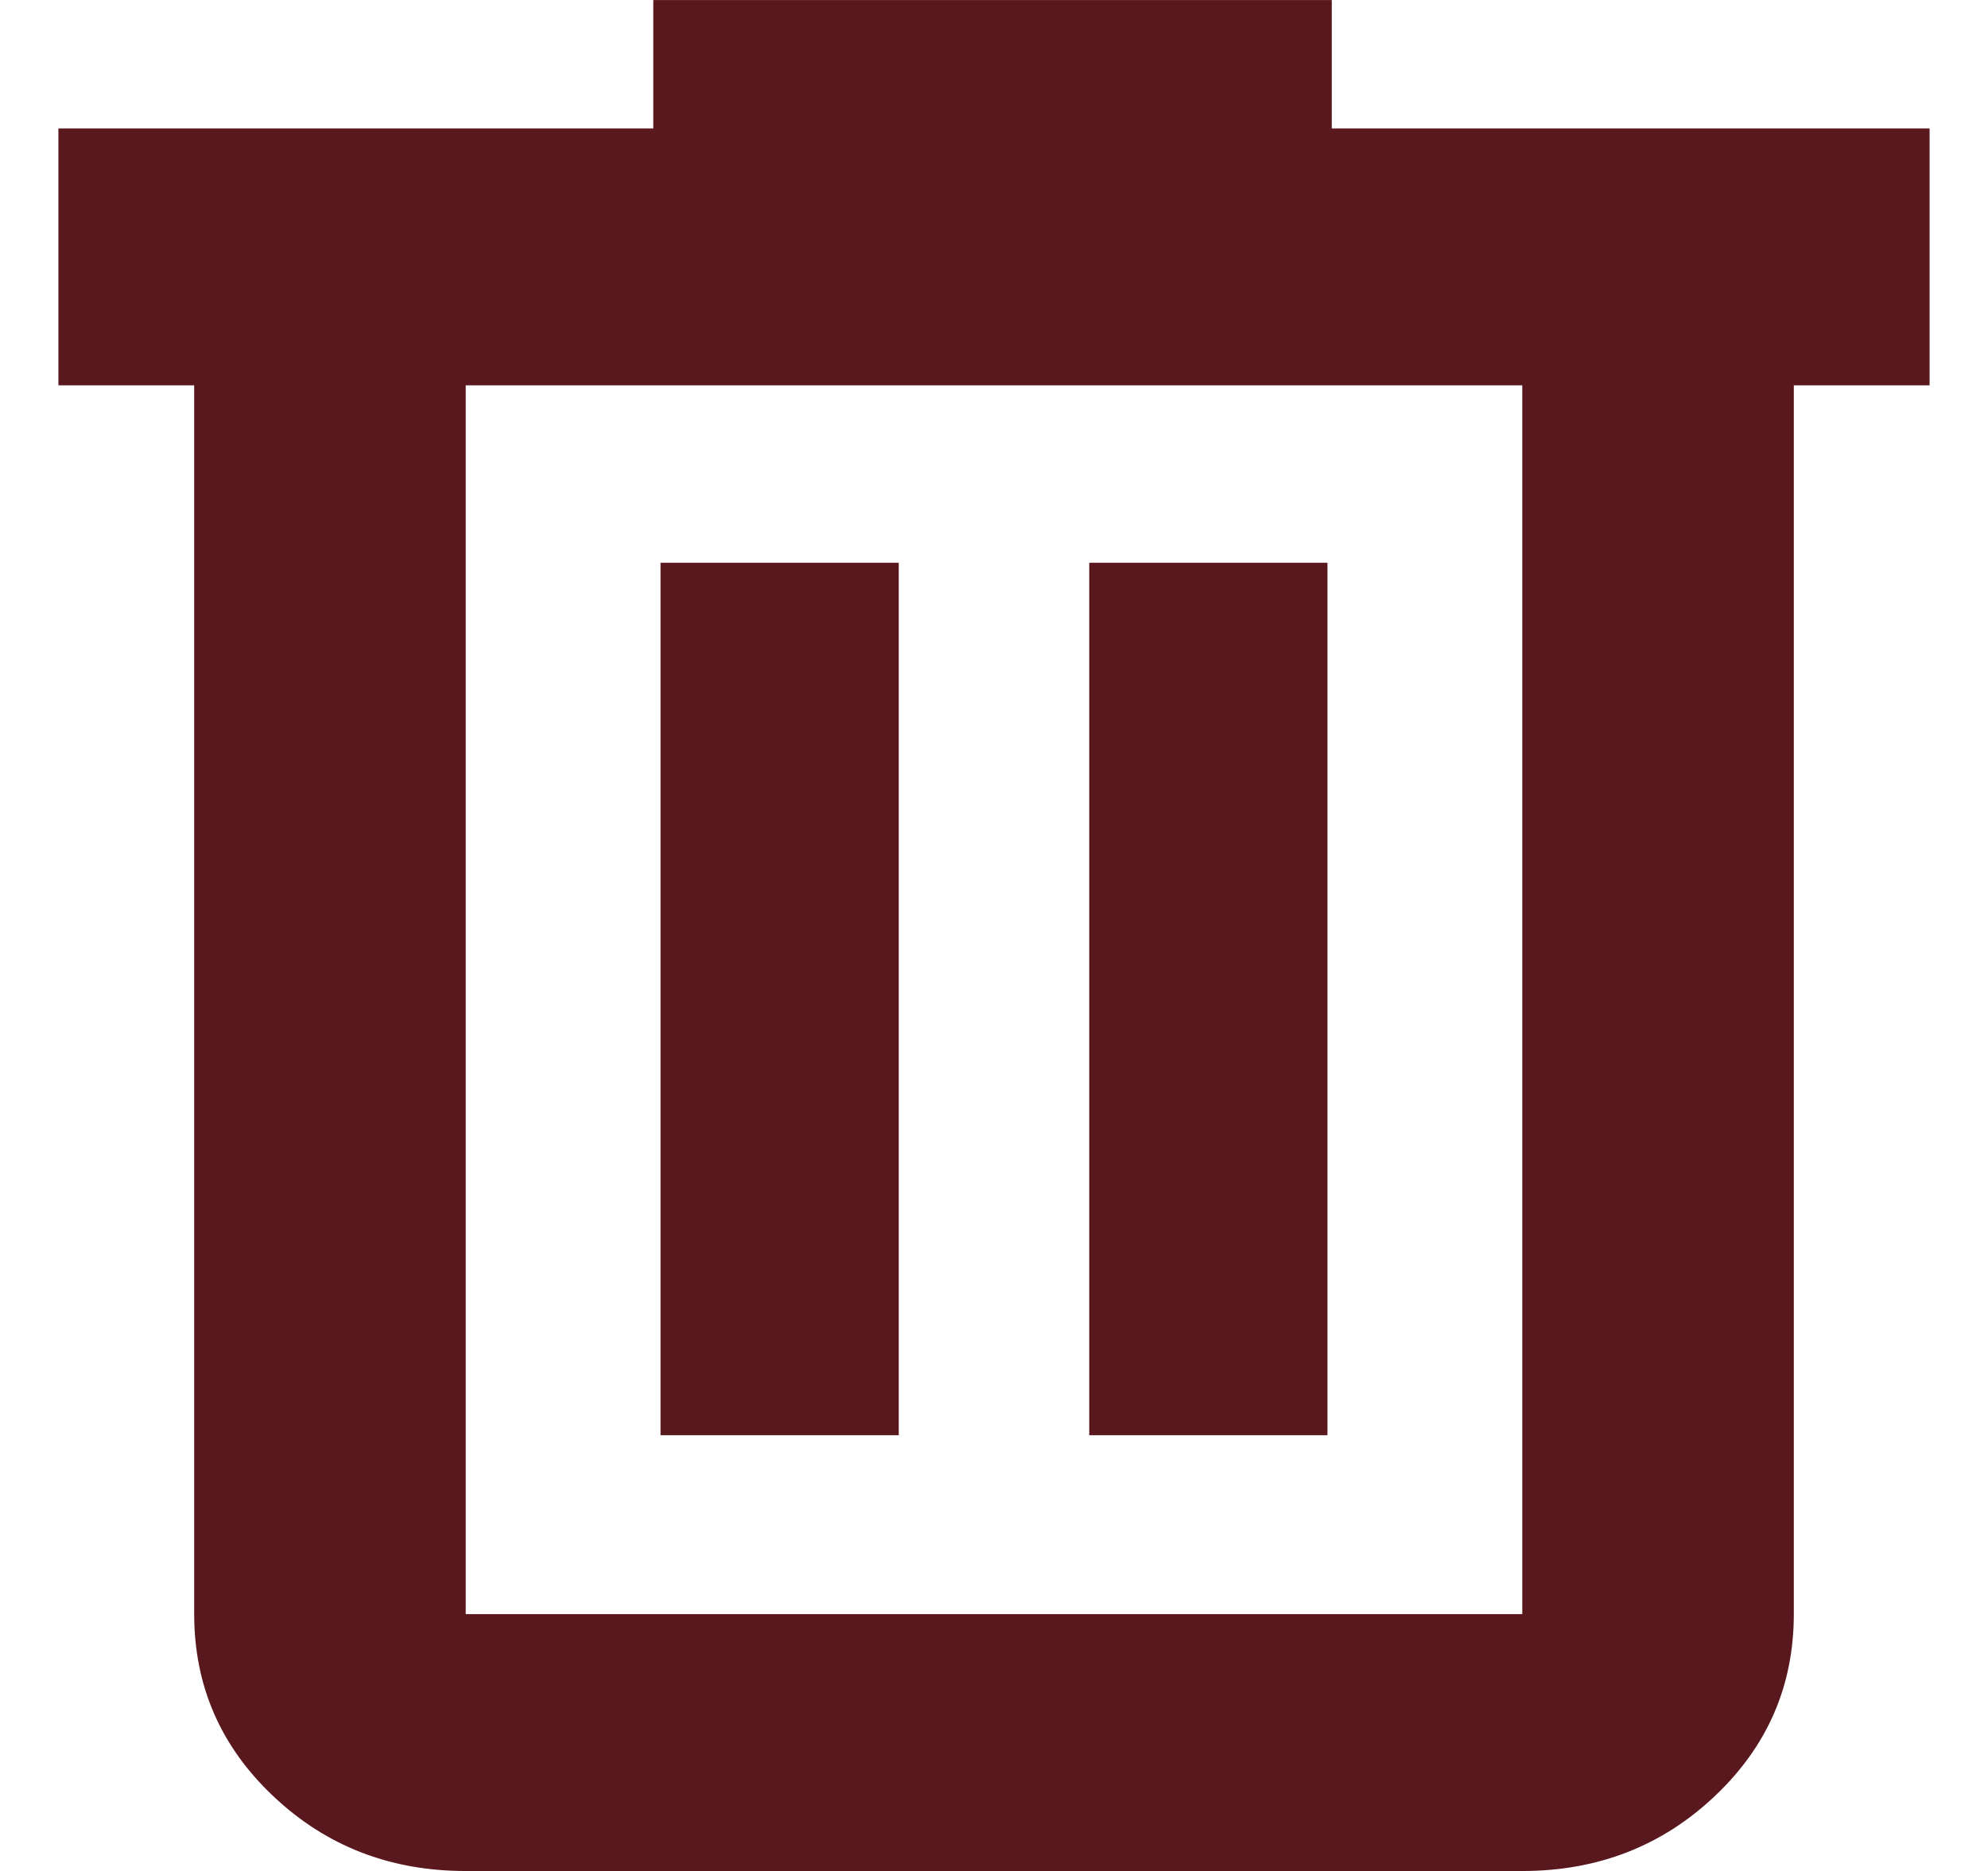
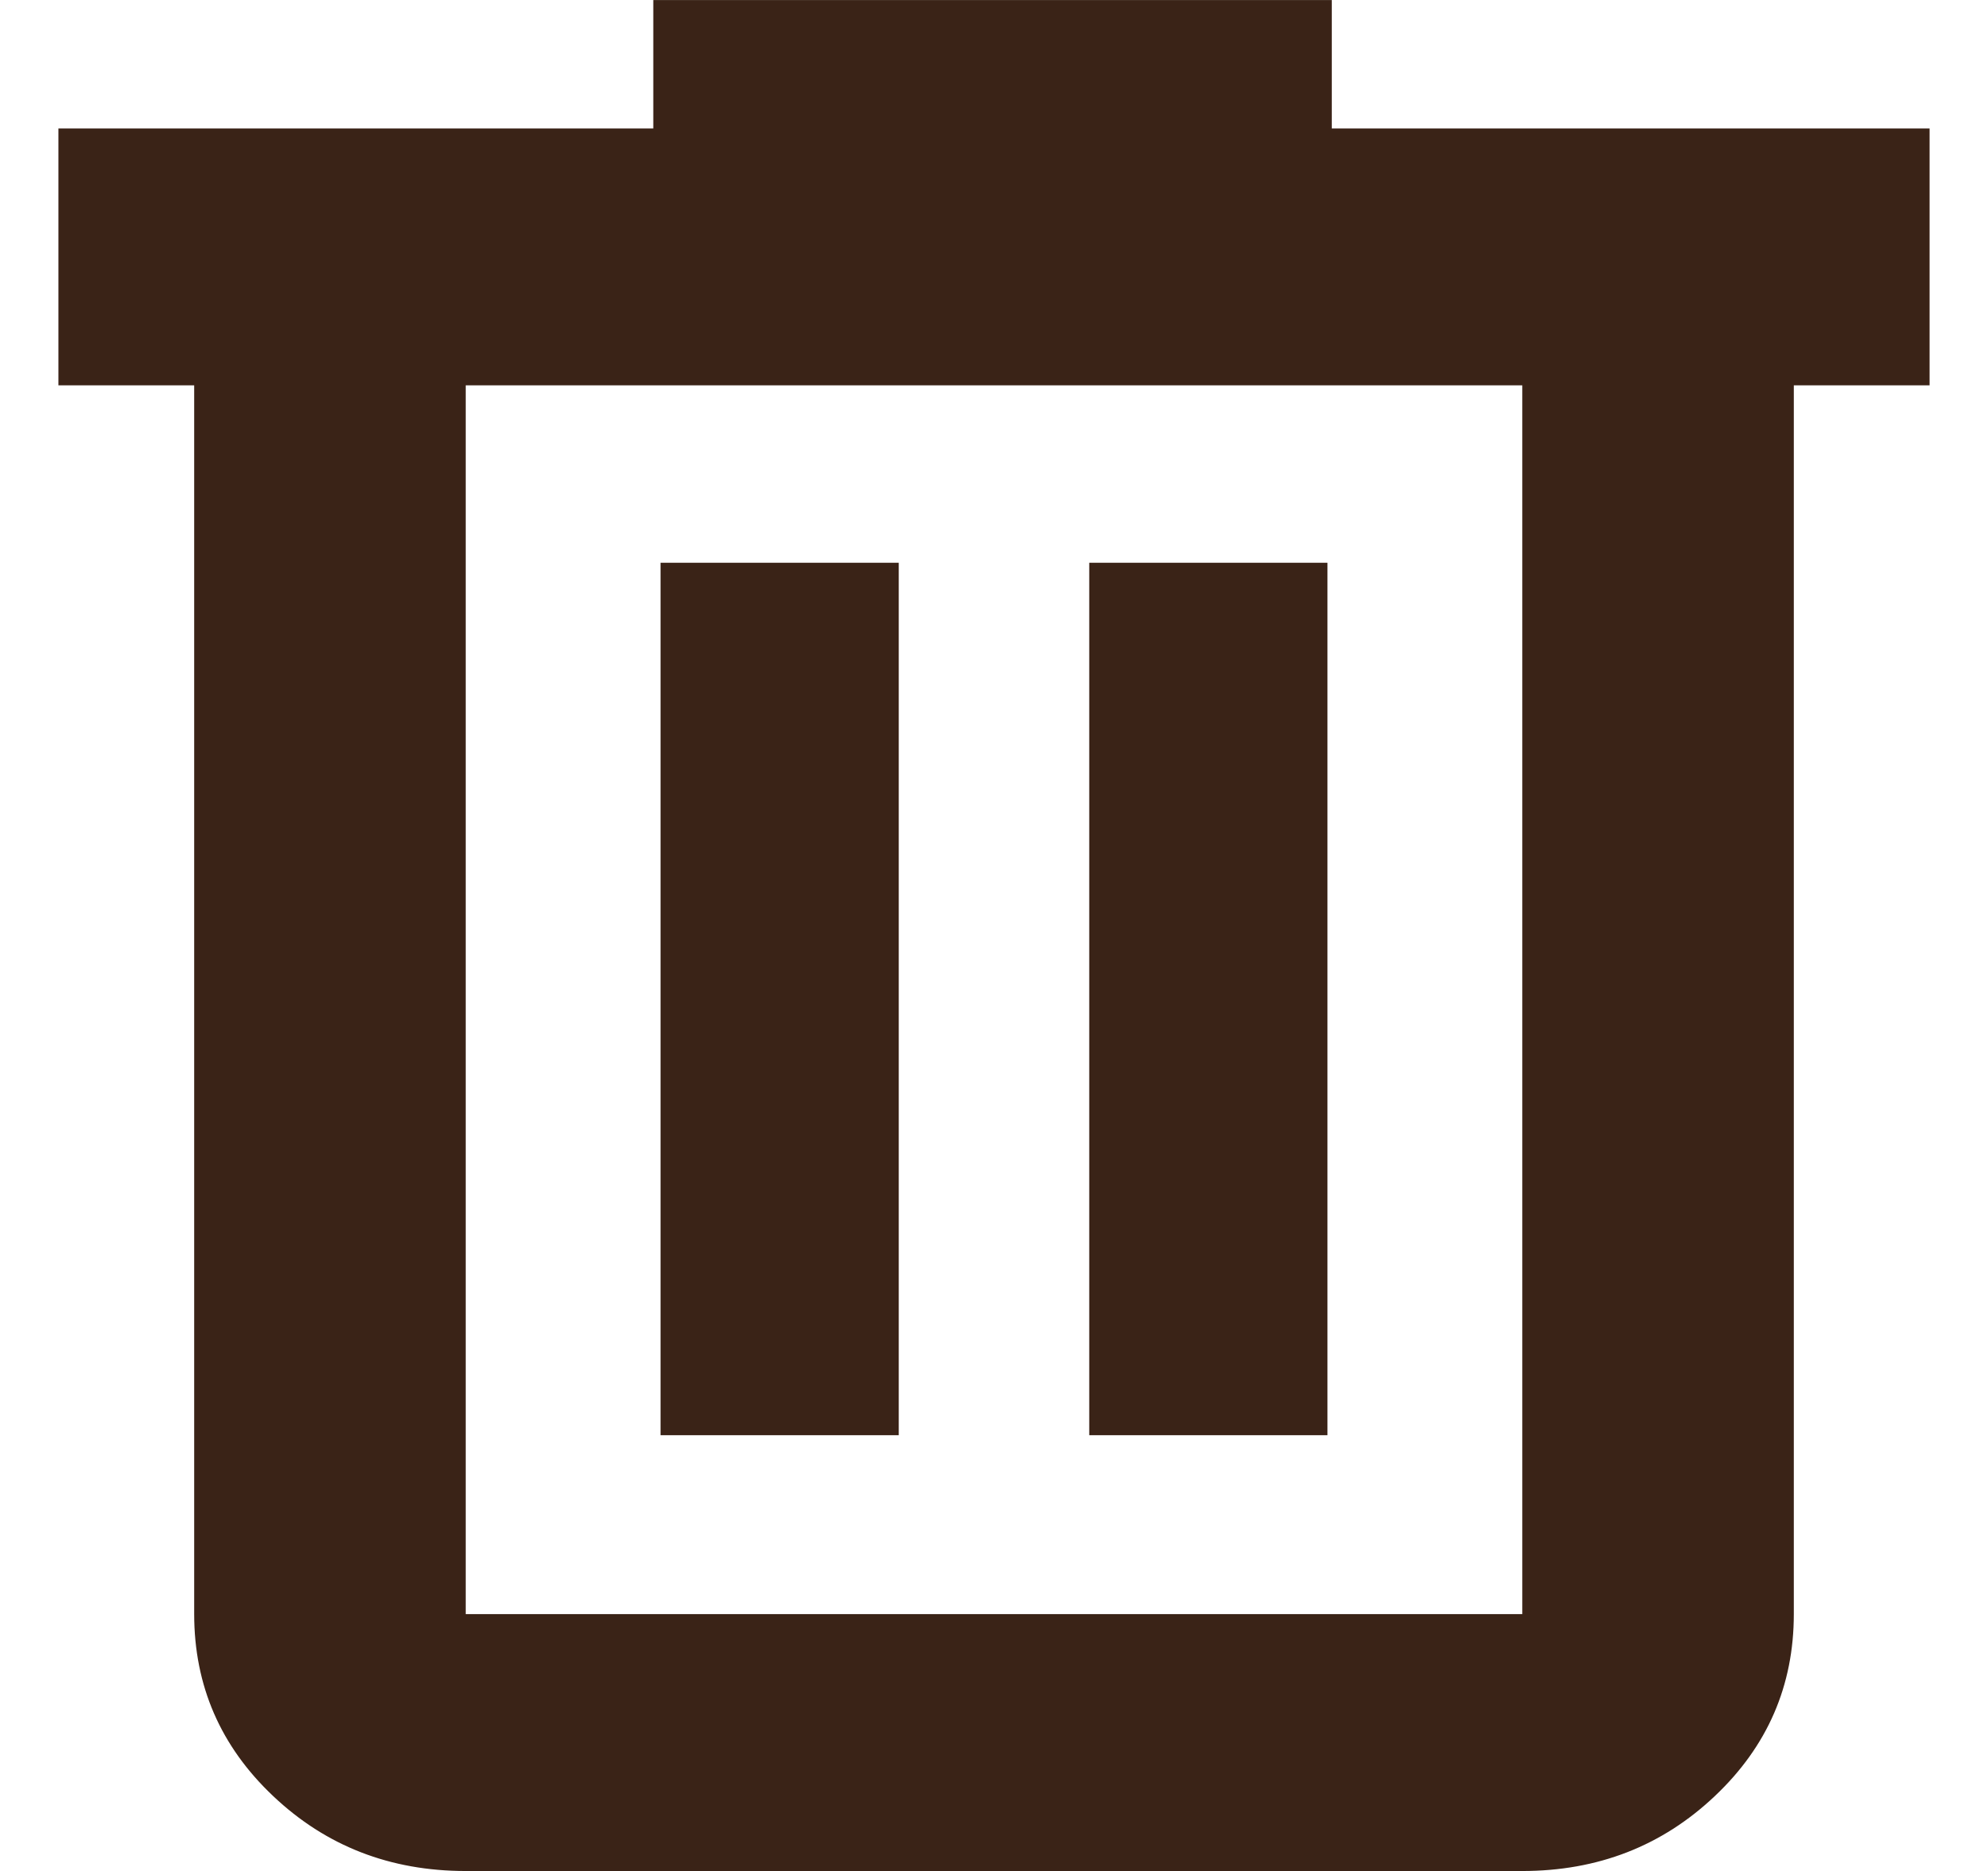
<svg xmlns="http://www.w3.org/2000/svg" width="17" height="16" viewBox="0 0 17 16" fill="none">
-   <path d="M1.673 3.295V3.283H1.661H0.512V1.111H5.587H5.599V1.098V0.013H11.376V1.098V1.111H11.389H16.488V3.283H15.339H15.327V3.295V13.803C15.327 14.412 15.103 14.928 14.655 15.351C14.207 15.775 13.661 15.988 13.017 15.988H3.983C3.339 15.988 2.793 15.775 2.345 15.351C1.897 14.928 1.673 14.412 1.673 13.803V3.295ZM13.03 3.295V3.283H13.017H3.983H3.97V3.295V13.803V13.816H3.983H13.017H13.03V13.803V3.295ZM7.673 4.825V12.261H5.661V4.825H7.673ZM11.339 4.825V12.261H9.327V4.825H11.339Z" fill="#58181D" stroke="#58181D" stroke-width="0.025" />
+   <path d="M1.673 3.295V3.283H1.661H0.512V1.111H5.587H5.599V1.098V0.013H11.376V1.098V1.111H11.389H16.488V3.283H15.339H15.327V3.295V13.803C15.327 14.412 15.103 14.928 14.655 15.351C14.207 15.775 13.661 15.988 13.017 15.988H3.983C3.339 15.988 2.793 15.775 2.345 15.351C1.897 14.928 1.673 14.412 1.673 13.803V3.295ZM13.03 3.295V3.283H13.017H3.983H3.97V3.295V13.803V13.816H3.983H13.017H13.03V13.803V3.295ZM7.673 4.825V12.261H5.661V4.825H7.673ZM11.339 4.825V12.261H9.327V4.825H11.339Z" fill="#3A2317" stroke="#3A2317" stroke-width="0.025" />
</svg>
